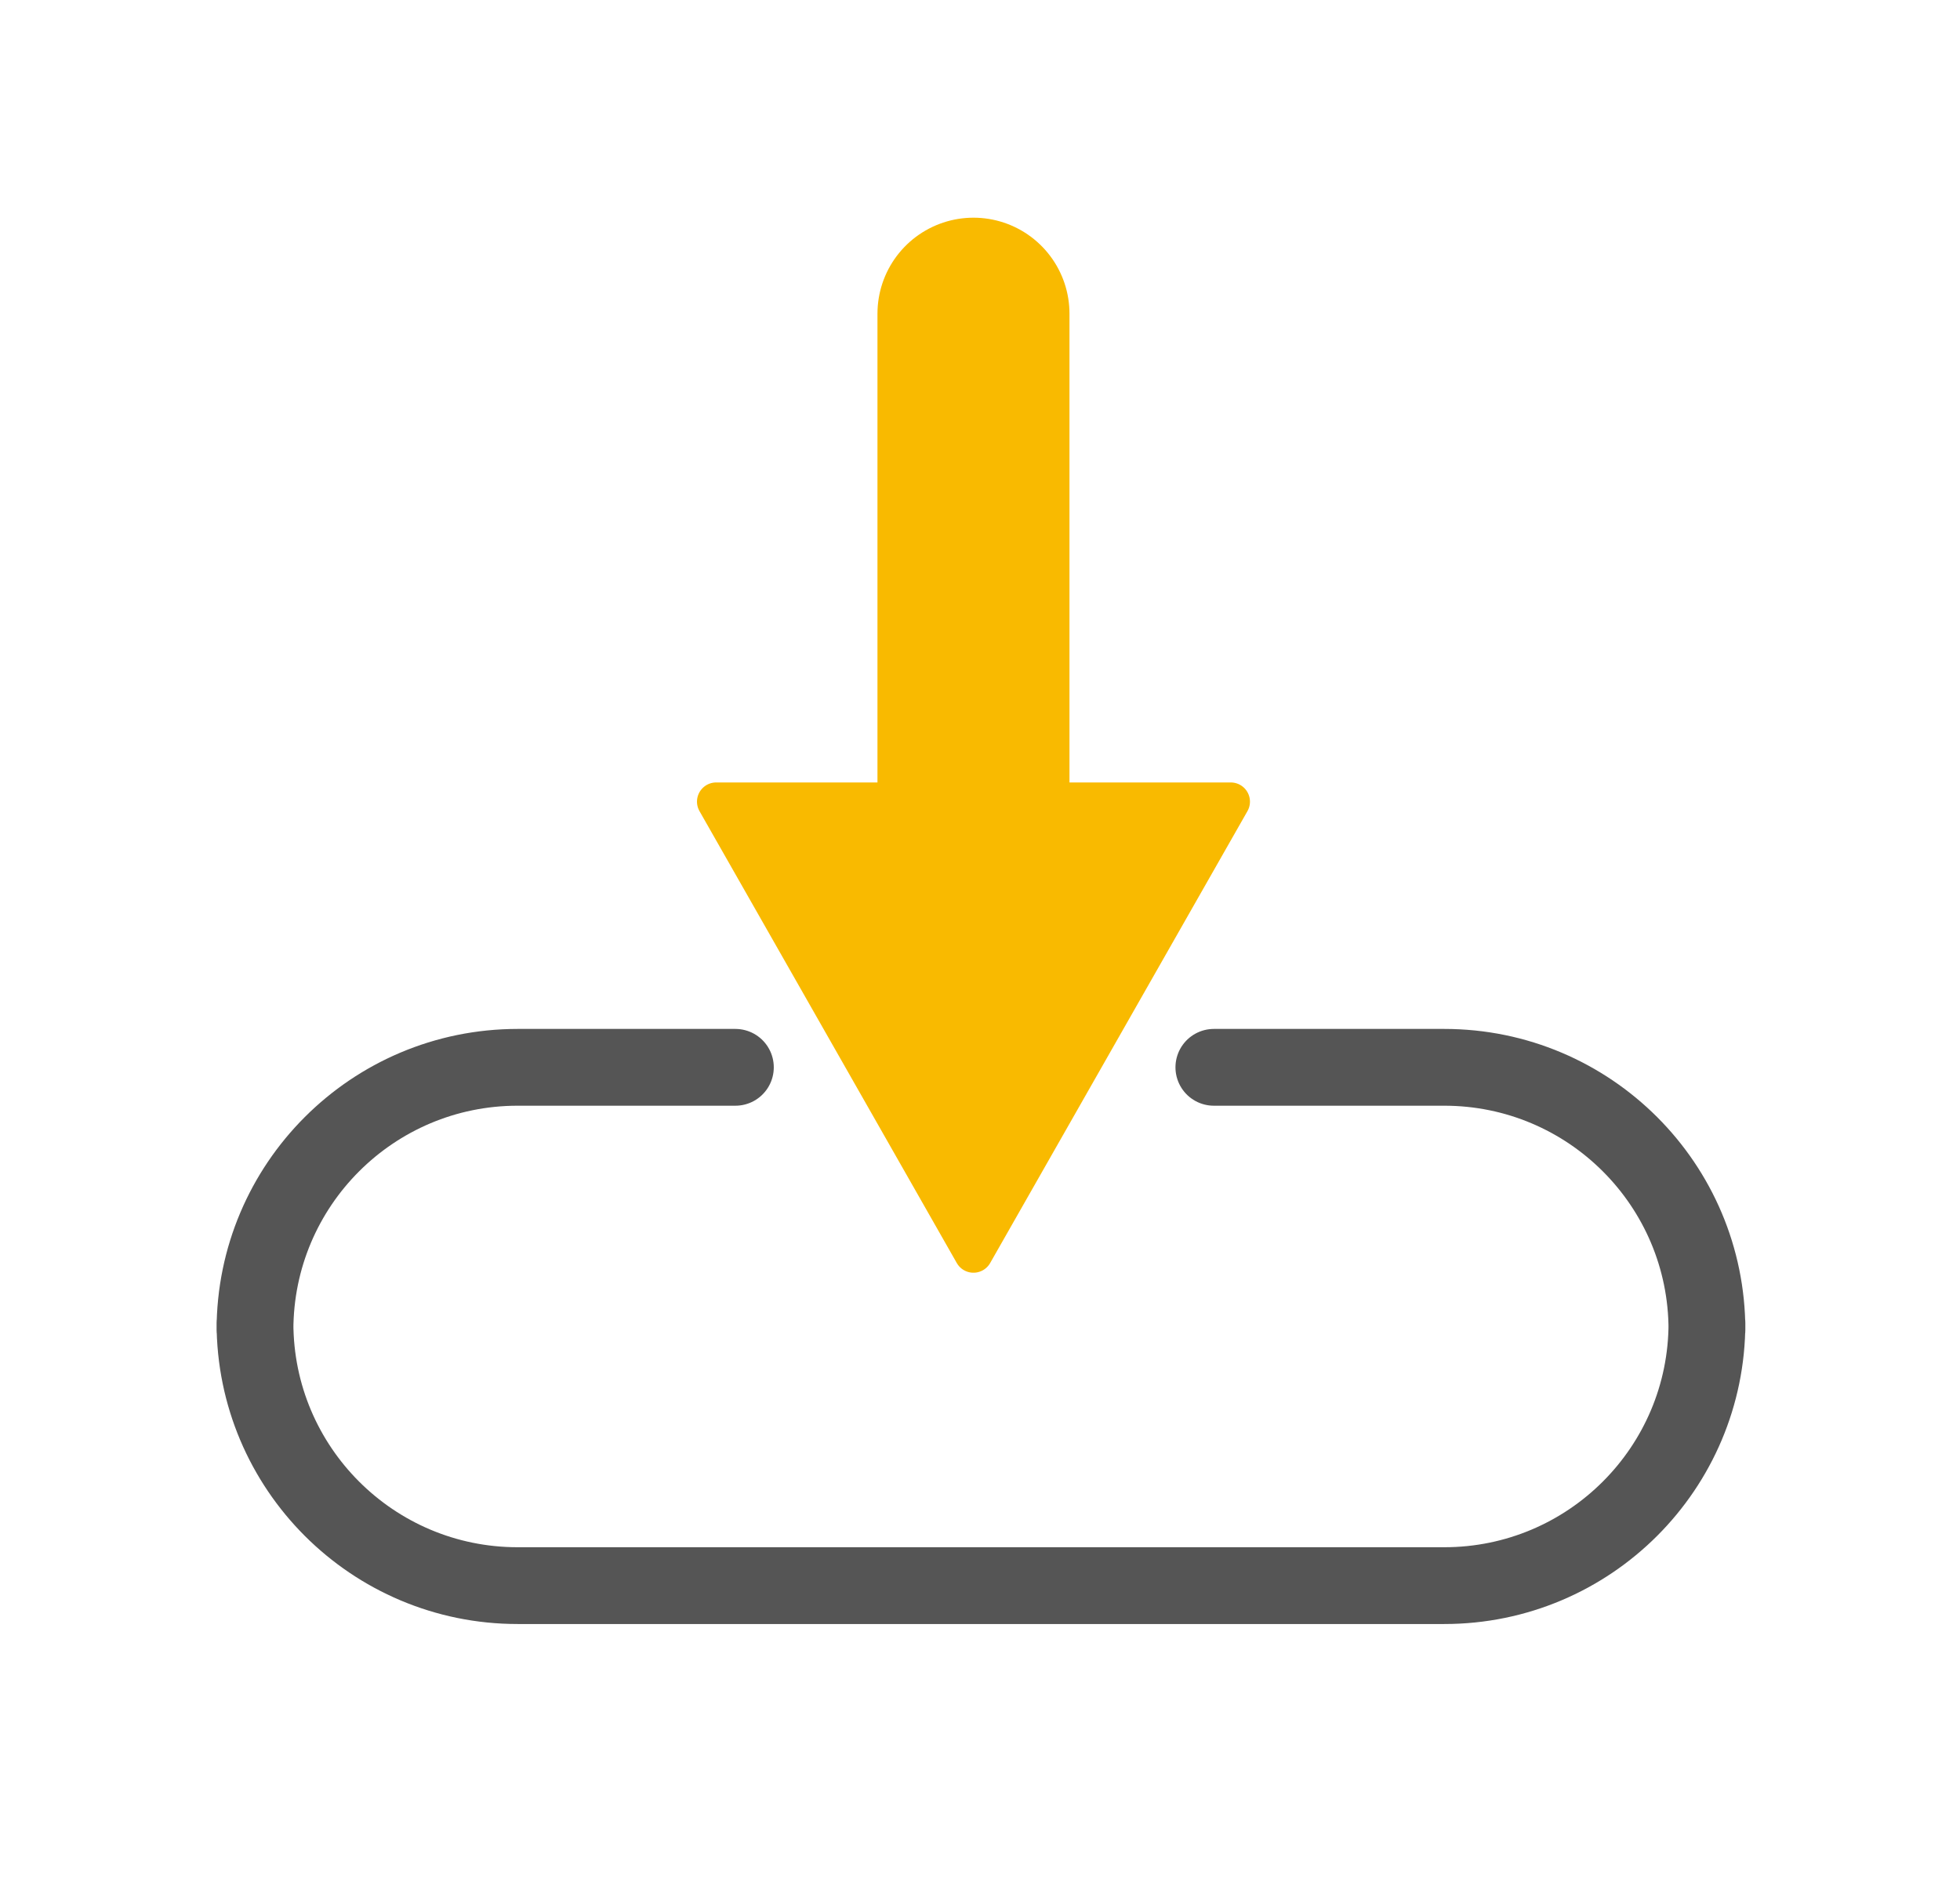
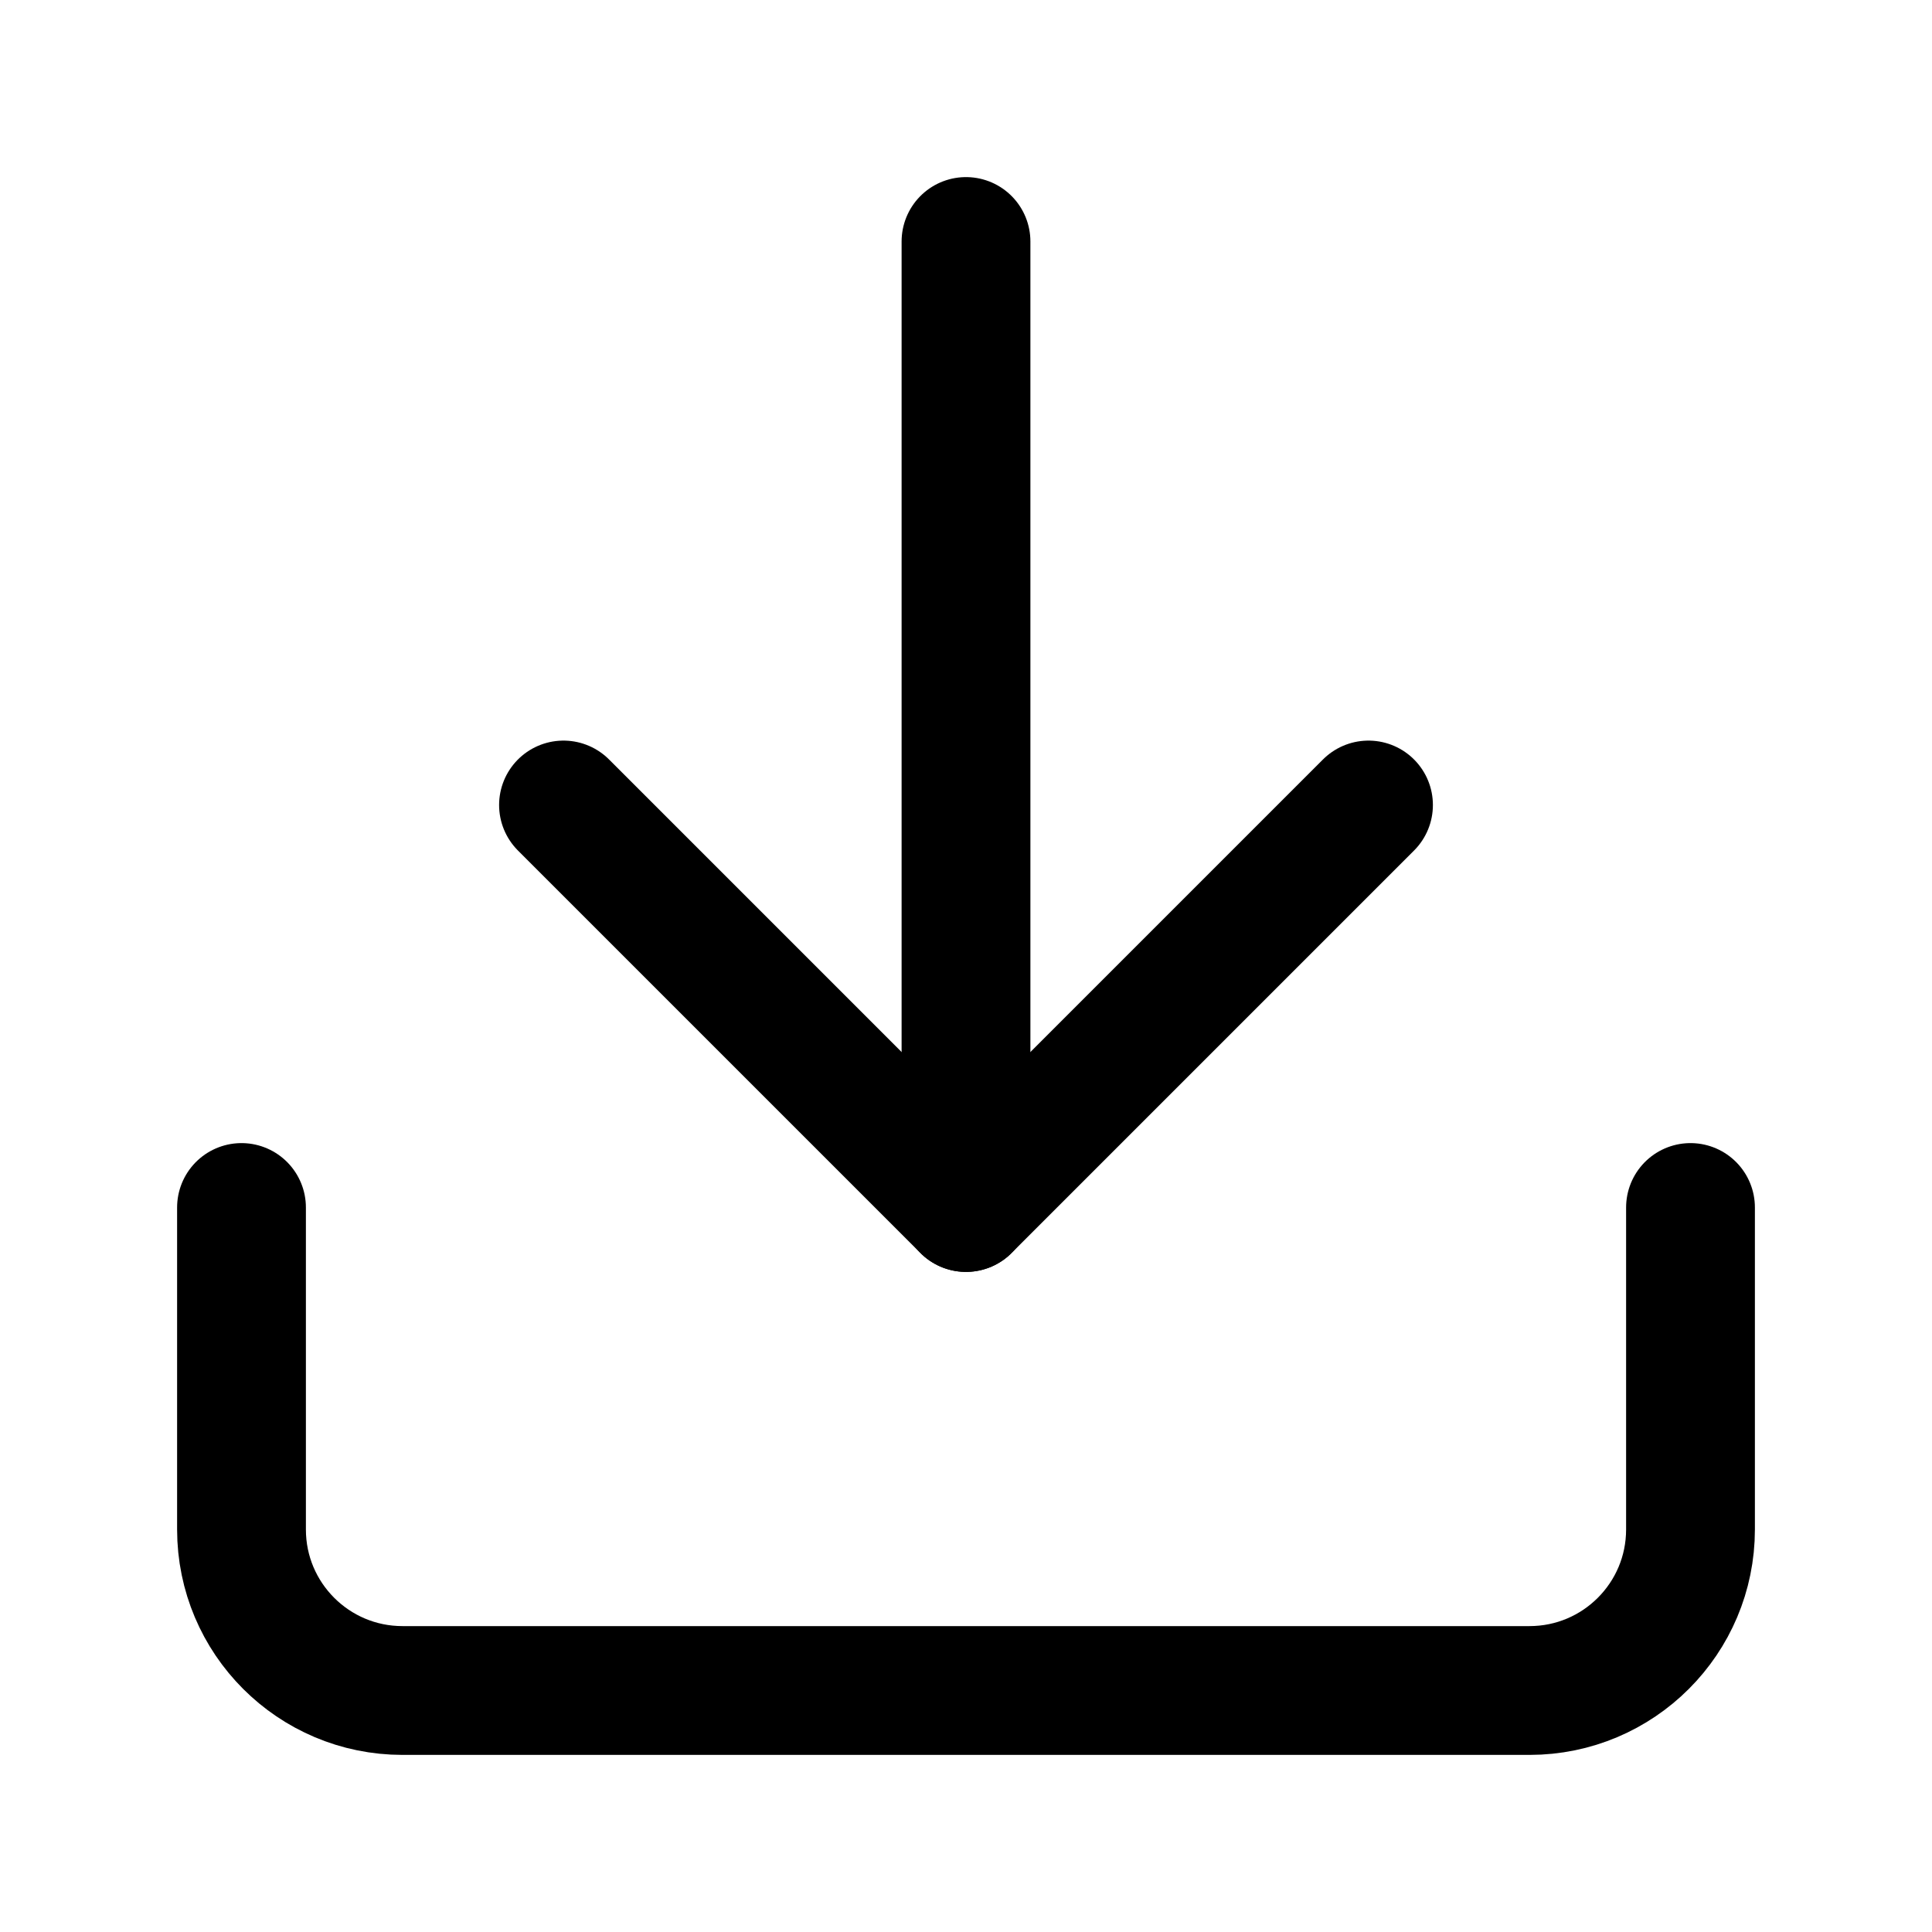
- <svg xmlns="http://www.w3.org/2000/svg" viewBox="0 0 51.04 49.47">
-   <defs>
-     <style>.cls-1,.cls-4{fill:none;}.cls-2{fill:#f9ba00;}.cls-2,.cls-3{stroke:#f9ba00;}.cls-2,.cls-3,.cls-4{stroke-linejoin:round;}.cls-3{fill:#555555;stroke-width:5px;}.cls-3,.cls-4{stroke-linecap:round;}.cls-4{stroke:#555555;stroke-width:2px;}</style>
-   </defs>
-   <g id="Calque_2" data-name="Calque 2">
-     <g id="Calque_1-2" data-name="Calque 1">
-       <polyline class="cls-1" points="6.8 0 51.04 0 51.04 49.47 0 49.47 0 0 6.8 0" />
-       <polygon class="cls-2" points="25.35 32.65 32.05 20.88 18.65 20.88 25.35 32.65" />
-       <line class="cls-3" x1="25.35" y1="24.48" x2="25.35" y2="8.17" />
-       <path class="cls-4" d="M31.61,27.8h6a6.84,6.84,0,0,1,6.84,6.84v-.18a6.84,6.84,0,0,1-6.84,6.84H13.48a6.84,6.84,0,0,1-6.84-6.84v.18a6.84,6.84,0,0,1,6.84-6.84h5.67" />
-     </g>
-   </g>
+ <svg xmlns="http://www.w3.org/2000/svg" viewBox="0 0 24 24" fill="none" stroke="currentColor" stroke-width="1.6" stroke-linecap="round" stroke-linejoin="round">
+   <path d="M21 15v4a2 2 0 0 1-2 2H5a2 2 0 0 1-2-2v-4" />
+   <polyline points="7 10 12 15 17 10" />
+   <line x1="12" y1="15" x2="12" y2="3" />
</svg>
